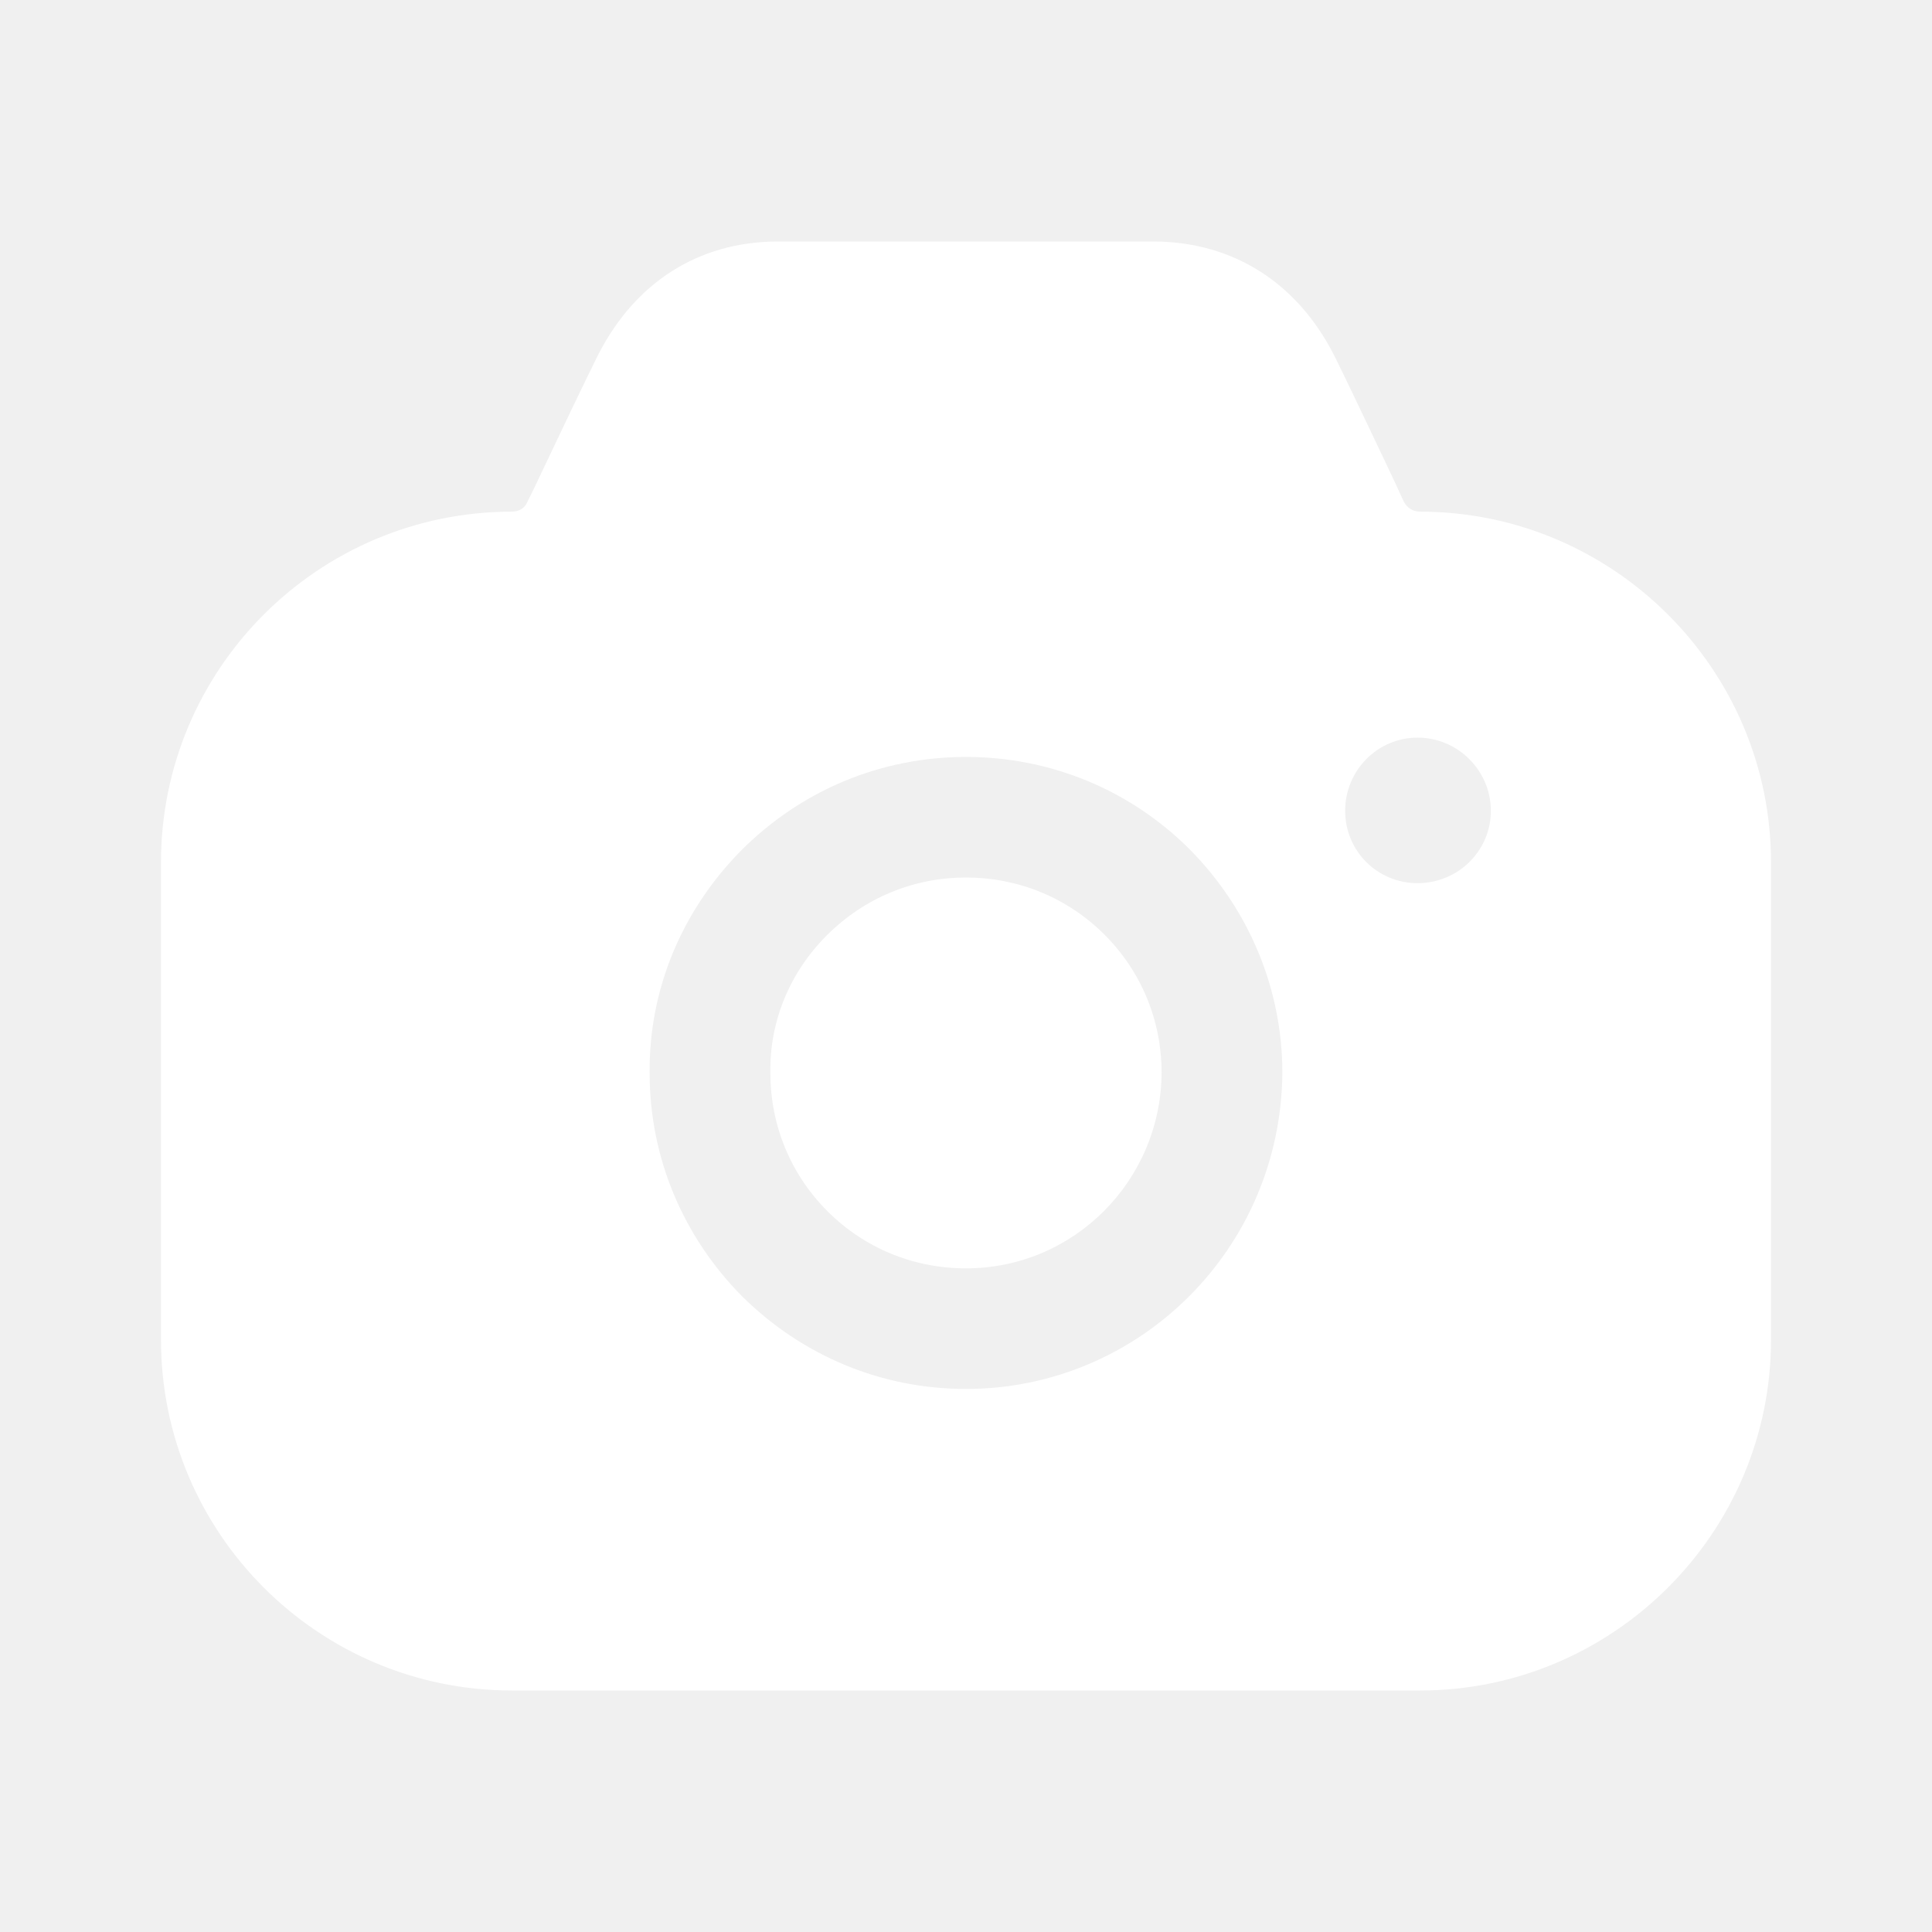
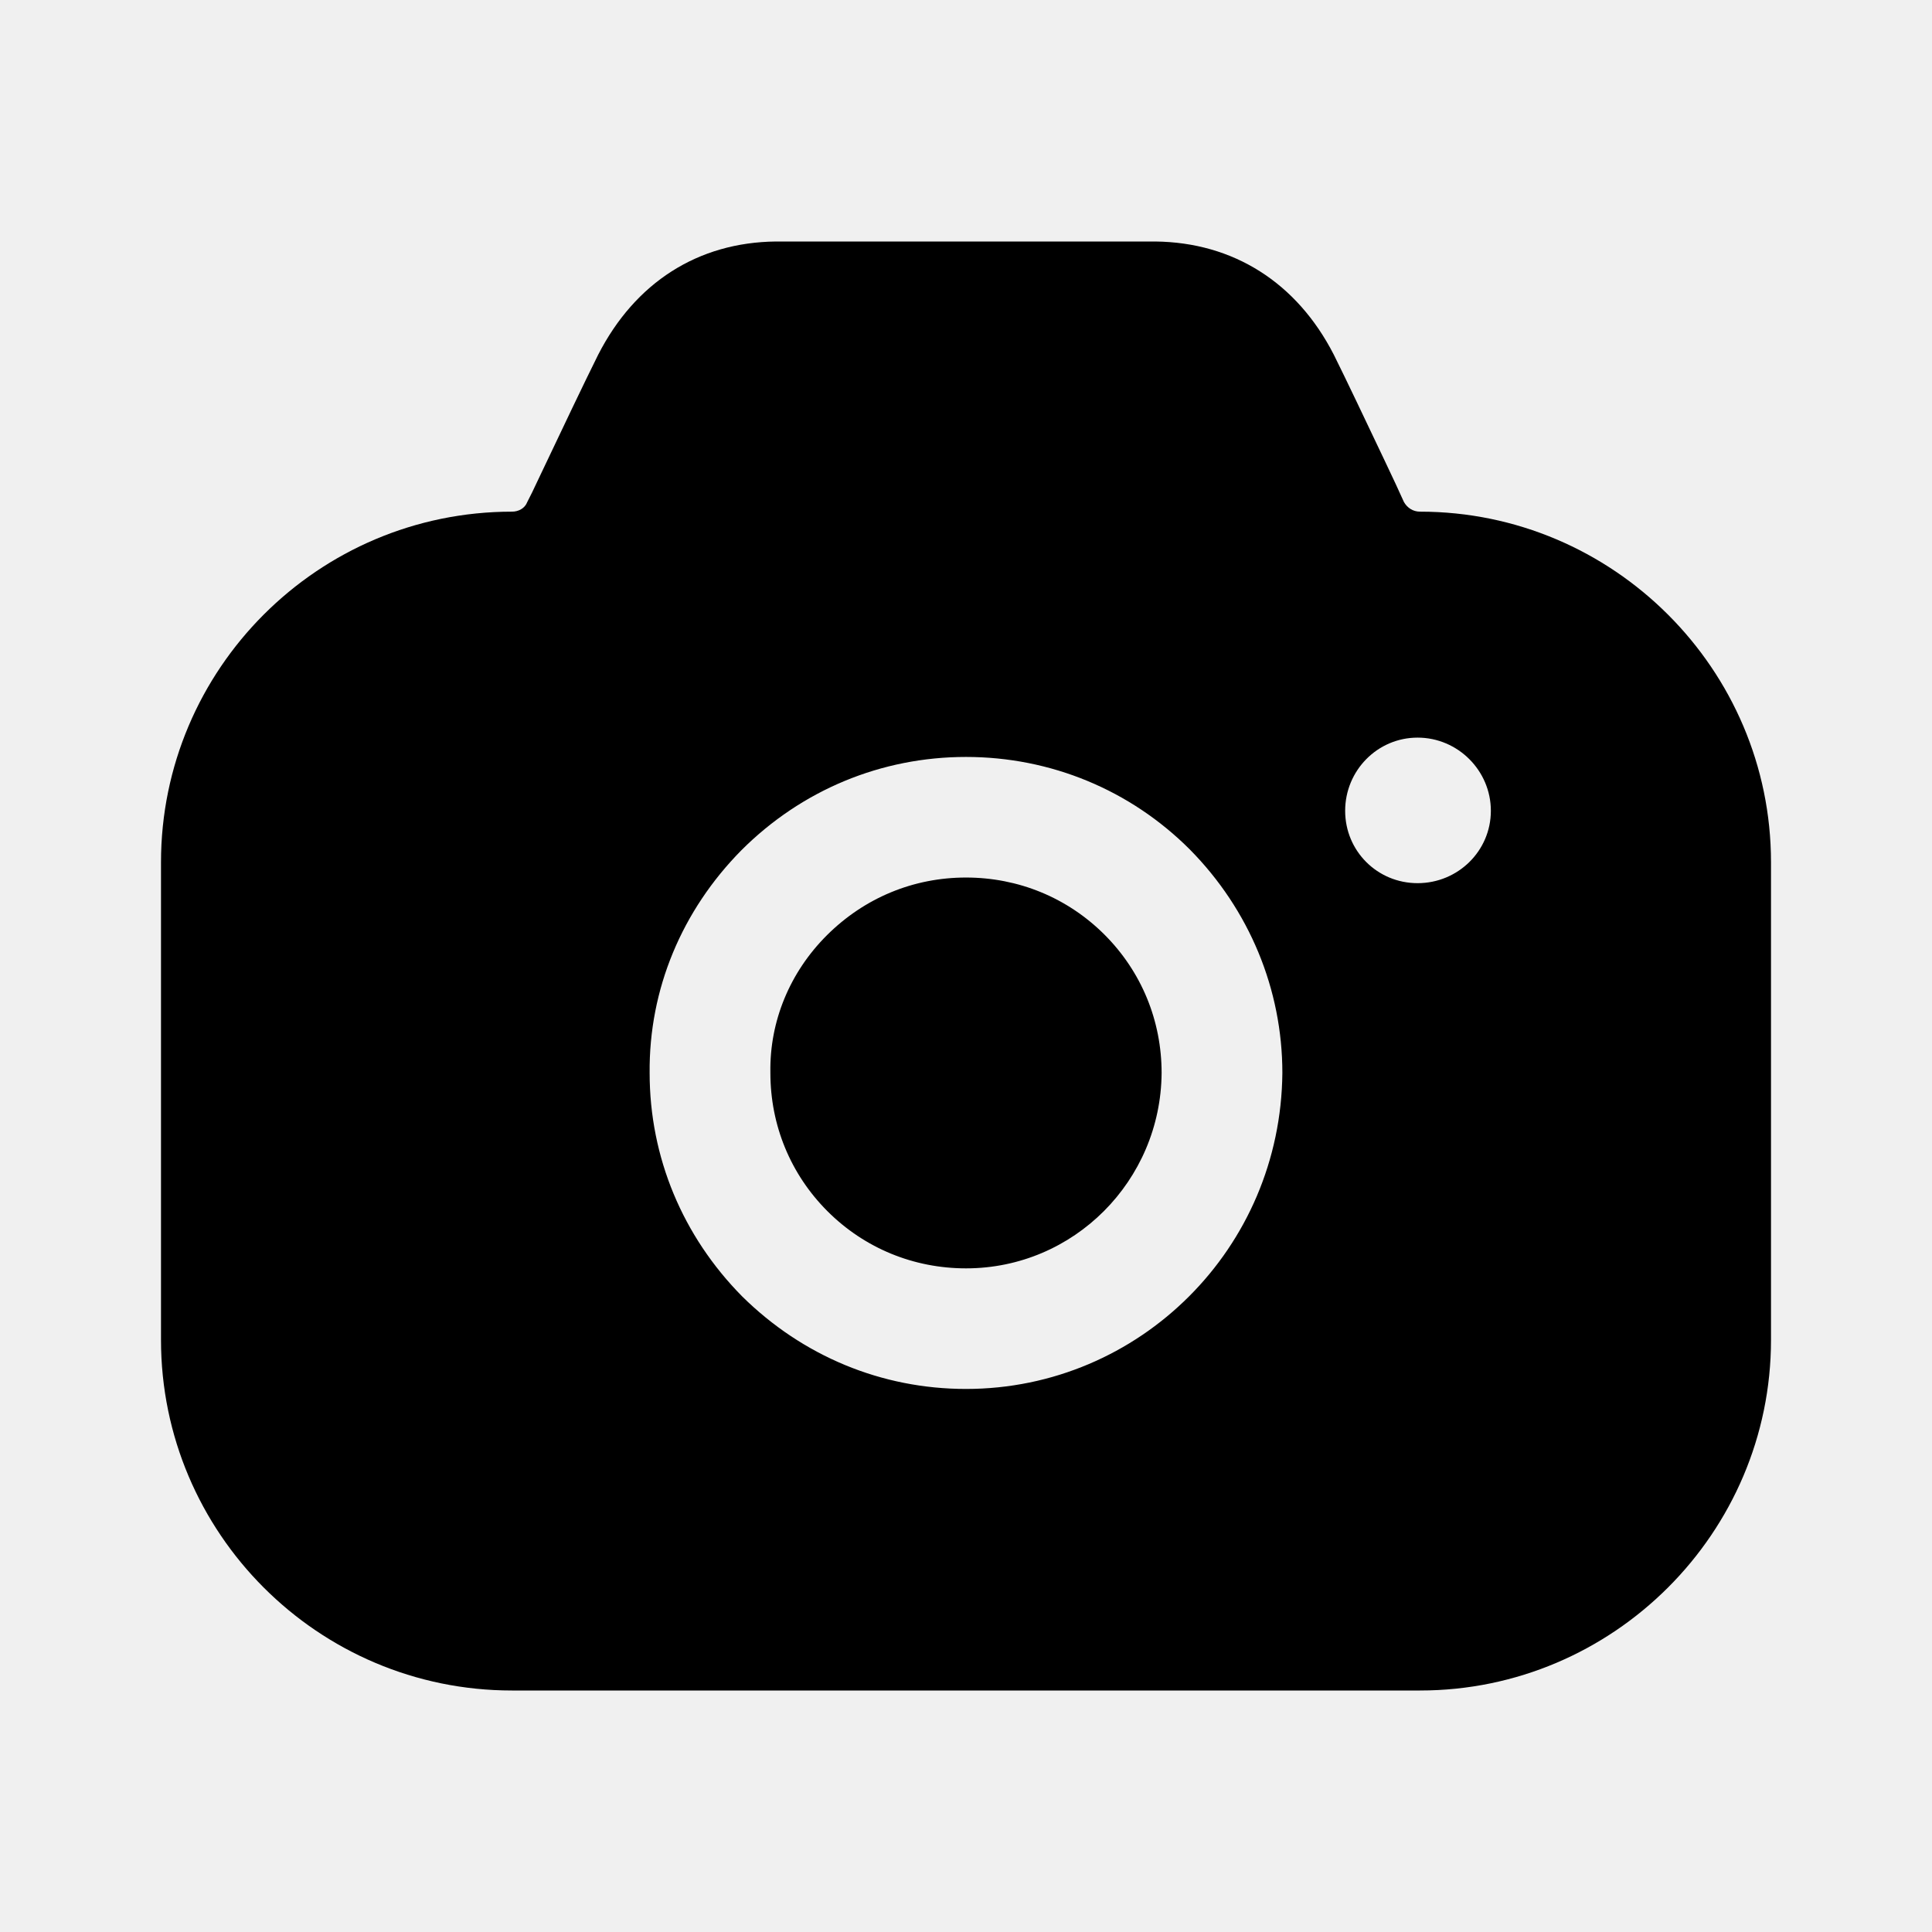
<svg xmlns="http://www.w3.org/2000/svg" width="24" height="24" viewBox="0 0 24 24" fill="none">
-   <path fill-rule="evenodd" clip-rule="evenodd" d="M17.44 6.236C17.48 6.306 17.55 6.356 17.64 6.356C20.04 6.356 22 8.314 22 10.711V16.645C22 19.042 20.04 21 17.64 21H6.36C3.95 21 2 19.042 2 16.645V10.711C2 8.314 3.95 6.356 6.36 6.356C6.44 6.356 6.52 6.316 6.55 6.236L6.61 6.117C6.644 6.044 6.68 5.969 6.716 5.894C6.972 5.355 7.255 4.759 7.43 4.408C7.89 3.509 8.67 3.01 9.64 3H14.35C15.32 3.01 16.11 3.509 16.57 4.408C16.727 4.723 16.967 5.23 17.199 5.718C17.246 5.819 17.294 5.919 17.34 6.017L17.44 6.236ZM16.71 10.072C16.71 10.572 17.11 10.971 17.61 10.971C18.11 10.971 18.52 10.572 18.52 10.072C18.52 9.573 18.11 9.163 17.61 9.163C17.11 9.163 16.71 9.573 16.71 10.072ZM10.27 11.62C10.74 11.151 11.35 10.901 12 10.901C12.65 10.901 13.26 11.151 13.72 11.61C14.18 12.07 14.43 12.679 14.43 13.329C14.42 14.667 13.34 15.756 12 15.756C11.35 15.756 10.74 15.506 10.28 15.047C9.82 14.587 9.57 13.978 9.57 13.329V13.319C9.56 12.689 9.81 12.08 10.27 11.62ZM14.77 16.105C14.06 16.815 13.08 17.254 12 17.254C10.95 17.254 9.97 16.845 9.22 16.105C8.48 15.356 8.07 14.377 8.07 13.329C8.06 12.29 8.47 11.311 9.21 10.562C9.96 9.812 10.95 9.403 12 9.403C13.05 9.403 14.04 9.812 14.78 10.552C15.52 11.301 15.93 12.29 15.93 13.329C15.92 14.417 15.48 15.396 14.77 16.105Z" fill="#ffffff" />
+   <path fill-rule="evenodd" clip-rule="evenodd" d="M17.44 6.236C17.48 6.306 17.55 6.356 17.64 6.356C20.04 6.356 22 8.314 22 10.711V16.645C22 19.042 20.04 21 17.64 21H6.36C3.95 21 2 19.042 2 16.645V10.711C2 8.314 3.95 6.356 6.36 6.356C6.44 6.356 6.52 6.316 6.55 6.236L6.61 6.117C6.644 6.044 6.68 5.969 6.716 5.894C6.972 5.355 7.255 4.759 7.43 4.408C7.89 3.509 8.67 3.01 9.64 3H14.35C15.32 3.01 16.11 3.509 16.57 4.408C16.727 4.723 16.967 5.23 17.199 5.718C17.246 5.819 17.294 5.919 17.34 6.017L17.44 6.236ZM16.71 10.072C16.71 10.572 17.11 10.971 17.61 10.971C18.11 10.971 18.52 10.572 18.52 10.072C18.52 9.573 18.11 9.163 17.61 9.163C17.11 9.163 16.71 9.573 16.71 10.072ZM10.27 11.62C10.74 11.151 11.35 10.901 12 10.901C12.65 10.901 13.26 11.151 13.72 11.61C14.18 12.07 14.43 12.679 14.43 13.329C14.42 14.667 13.34 15.756 12 15.756C11.35 15.756 10.74 15.506 10.28 15.047C9.82 14.587 9.57 13.978 9.57 13.329V13.319C9.56 12.689 9.81 12.08 10.27 11.62ZM14.77 16.105C14.06 16.815 13.08 17.254 12 17.254C10.95 17.254 9.97 16.845 9.22 16.105C8.48 15.356 8.07 14.377 8.07 13.329C8.06 12.29 8.47 11.311 9.21 10.562C9.96 9.812 10.95 9.403 12 9.403C13.05 9.403 14.04 9.812 14.78 10.552C15.52 11.301 15.93 12.29 15.93 13.329C15.92 14.417 15.48 15.396 14.77 16.105Z" fill="currentColor" />
</svg>
